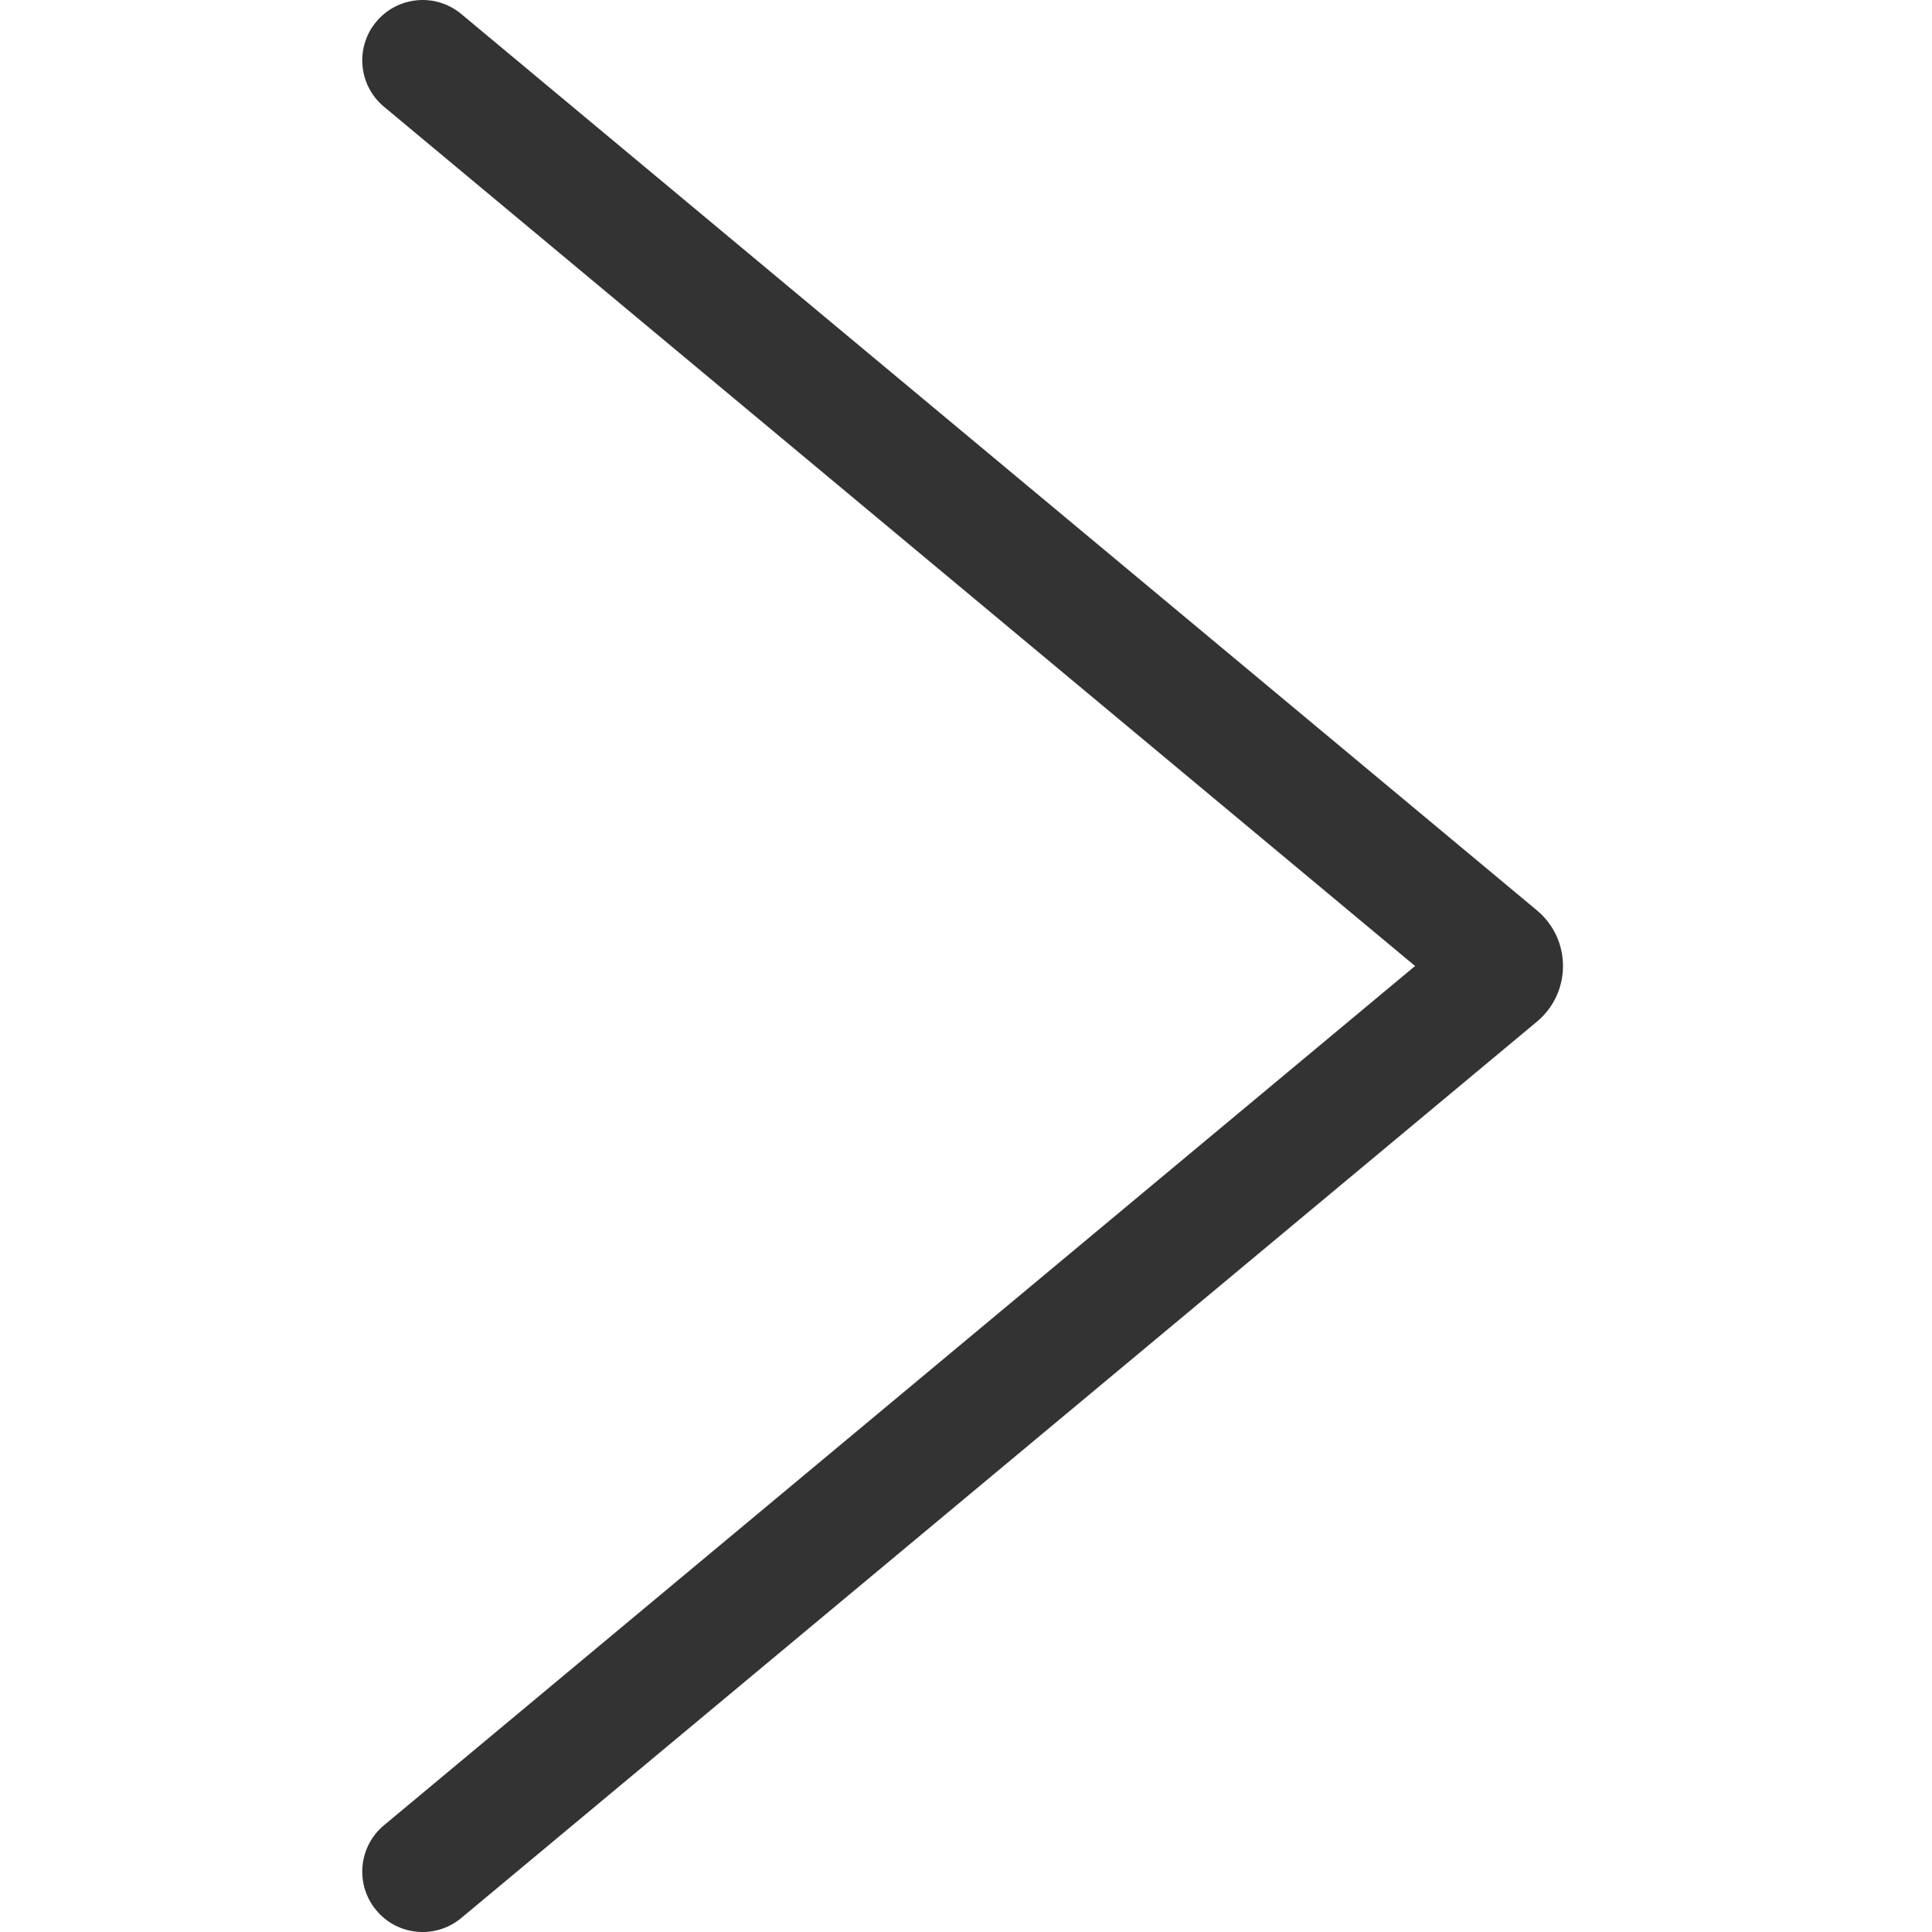
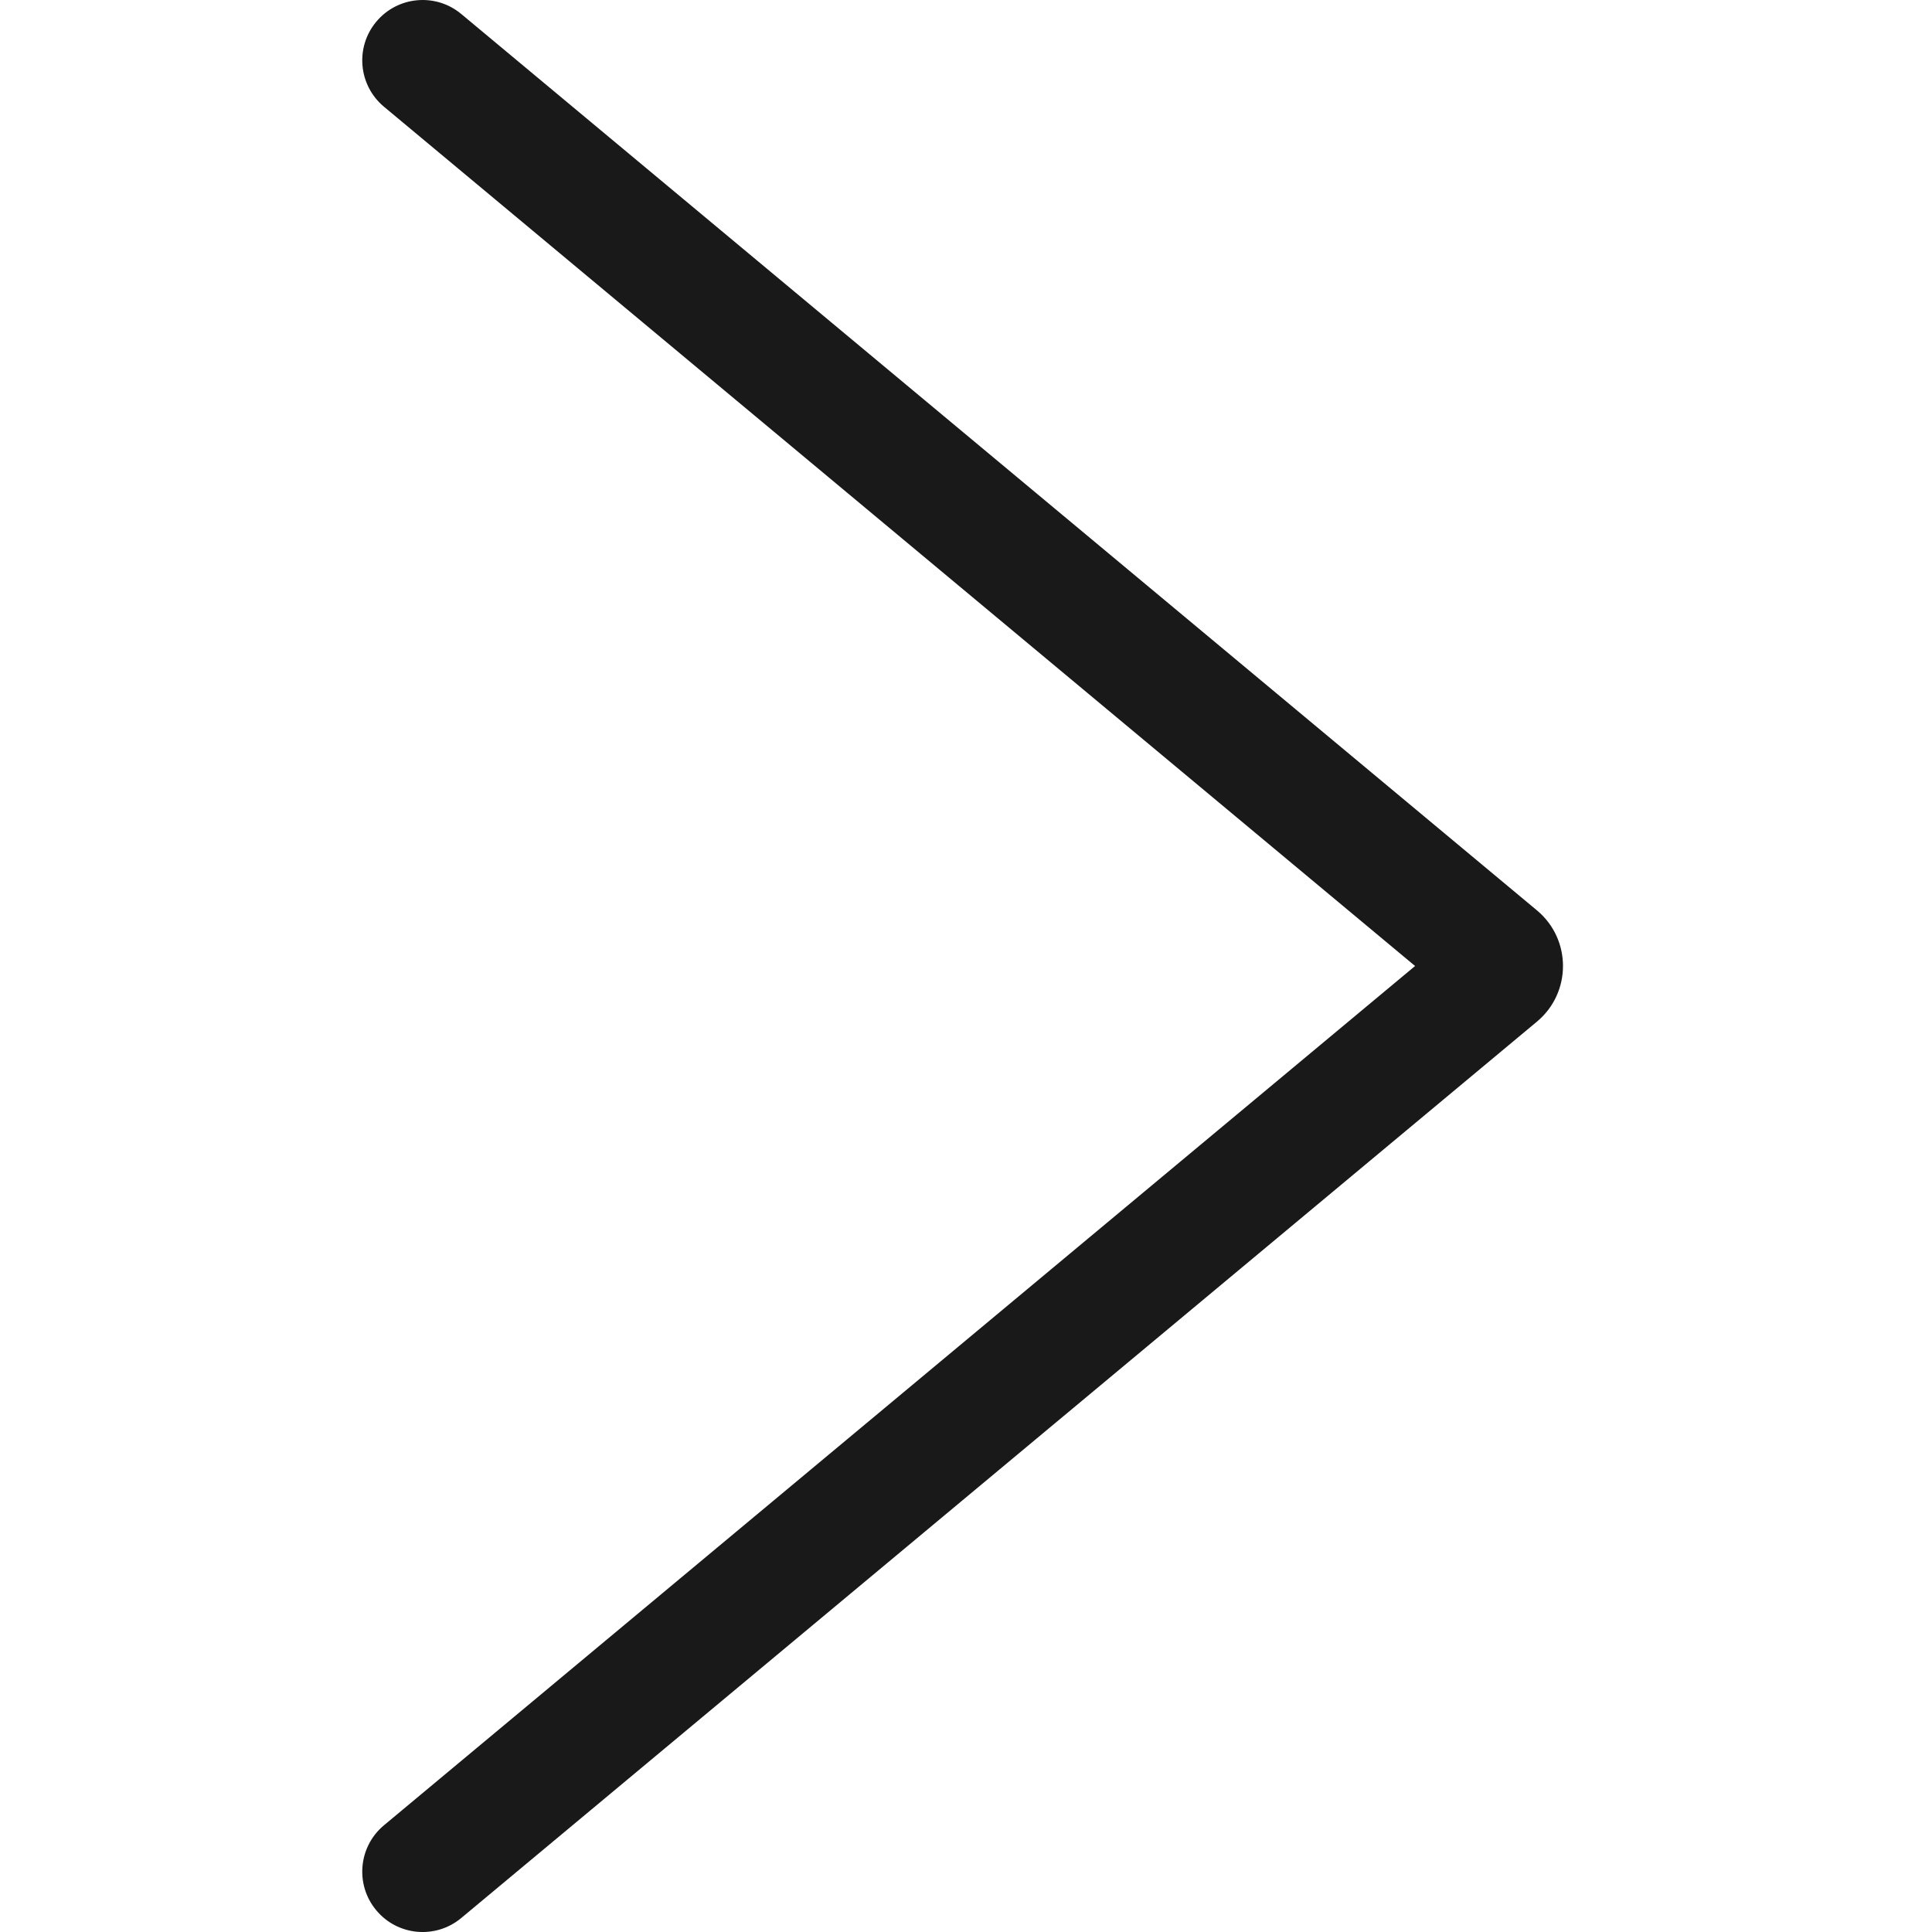
<svg xmlns="http://www.w3.org/2000/svg" width="32" height="32" viewBox="0 0 32 32" fill="none">
-   <path fill-rule="evenodd" clip-rule="evenodd" d="M6.232 0.36C6.585 -0.064 7.216 -0.122 7.64 0.232L25.456 15.078C26.032 15.558 26.032 16.442 25.456 16.922L7.64 31.768C7.216 32.122 6.585 32.065 6.232 31.64C5.878 31.216 5.936 30.585 6.36 30.232L23.438 16L6.36 1.768C5.936 1.415 5.878 0.784 6.232 0.36Z" fill="#333333" />
+   <path fill-rule="evenodd" clip-rule="evenodd" d="M6.232 0.36C6.585 -0.064 7.216 -0.122 7.64 0.232L25.456 15.078C26.032 15.558 26.032 16.442 25.456 16.922L7.64 31.768C7.216 32.122 6.585 32.065 6.232 31.64C5.878 31.216 5.936 30.585 6.36 30.232L23.438 16L6.36 1.768C5.936 1.415 5.878 0.784 6.232 0.36Z" fill="#191919" />
</svg>
